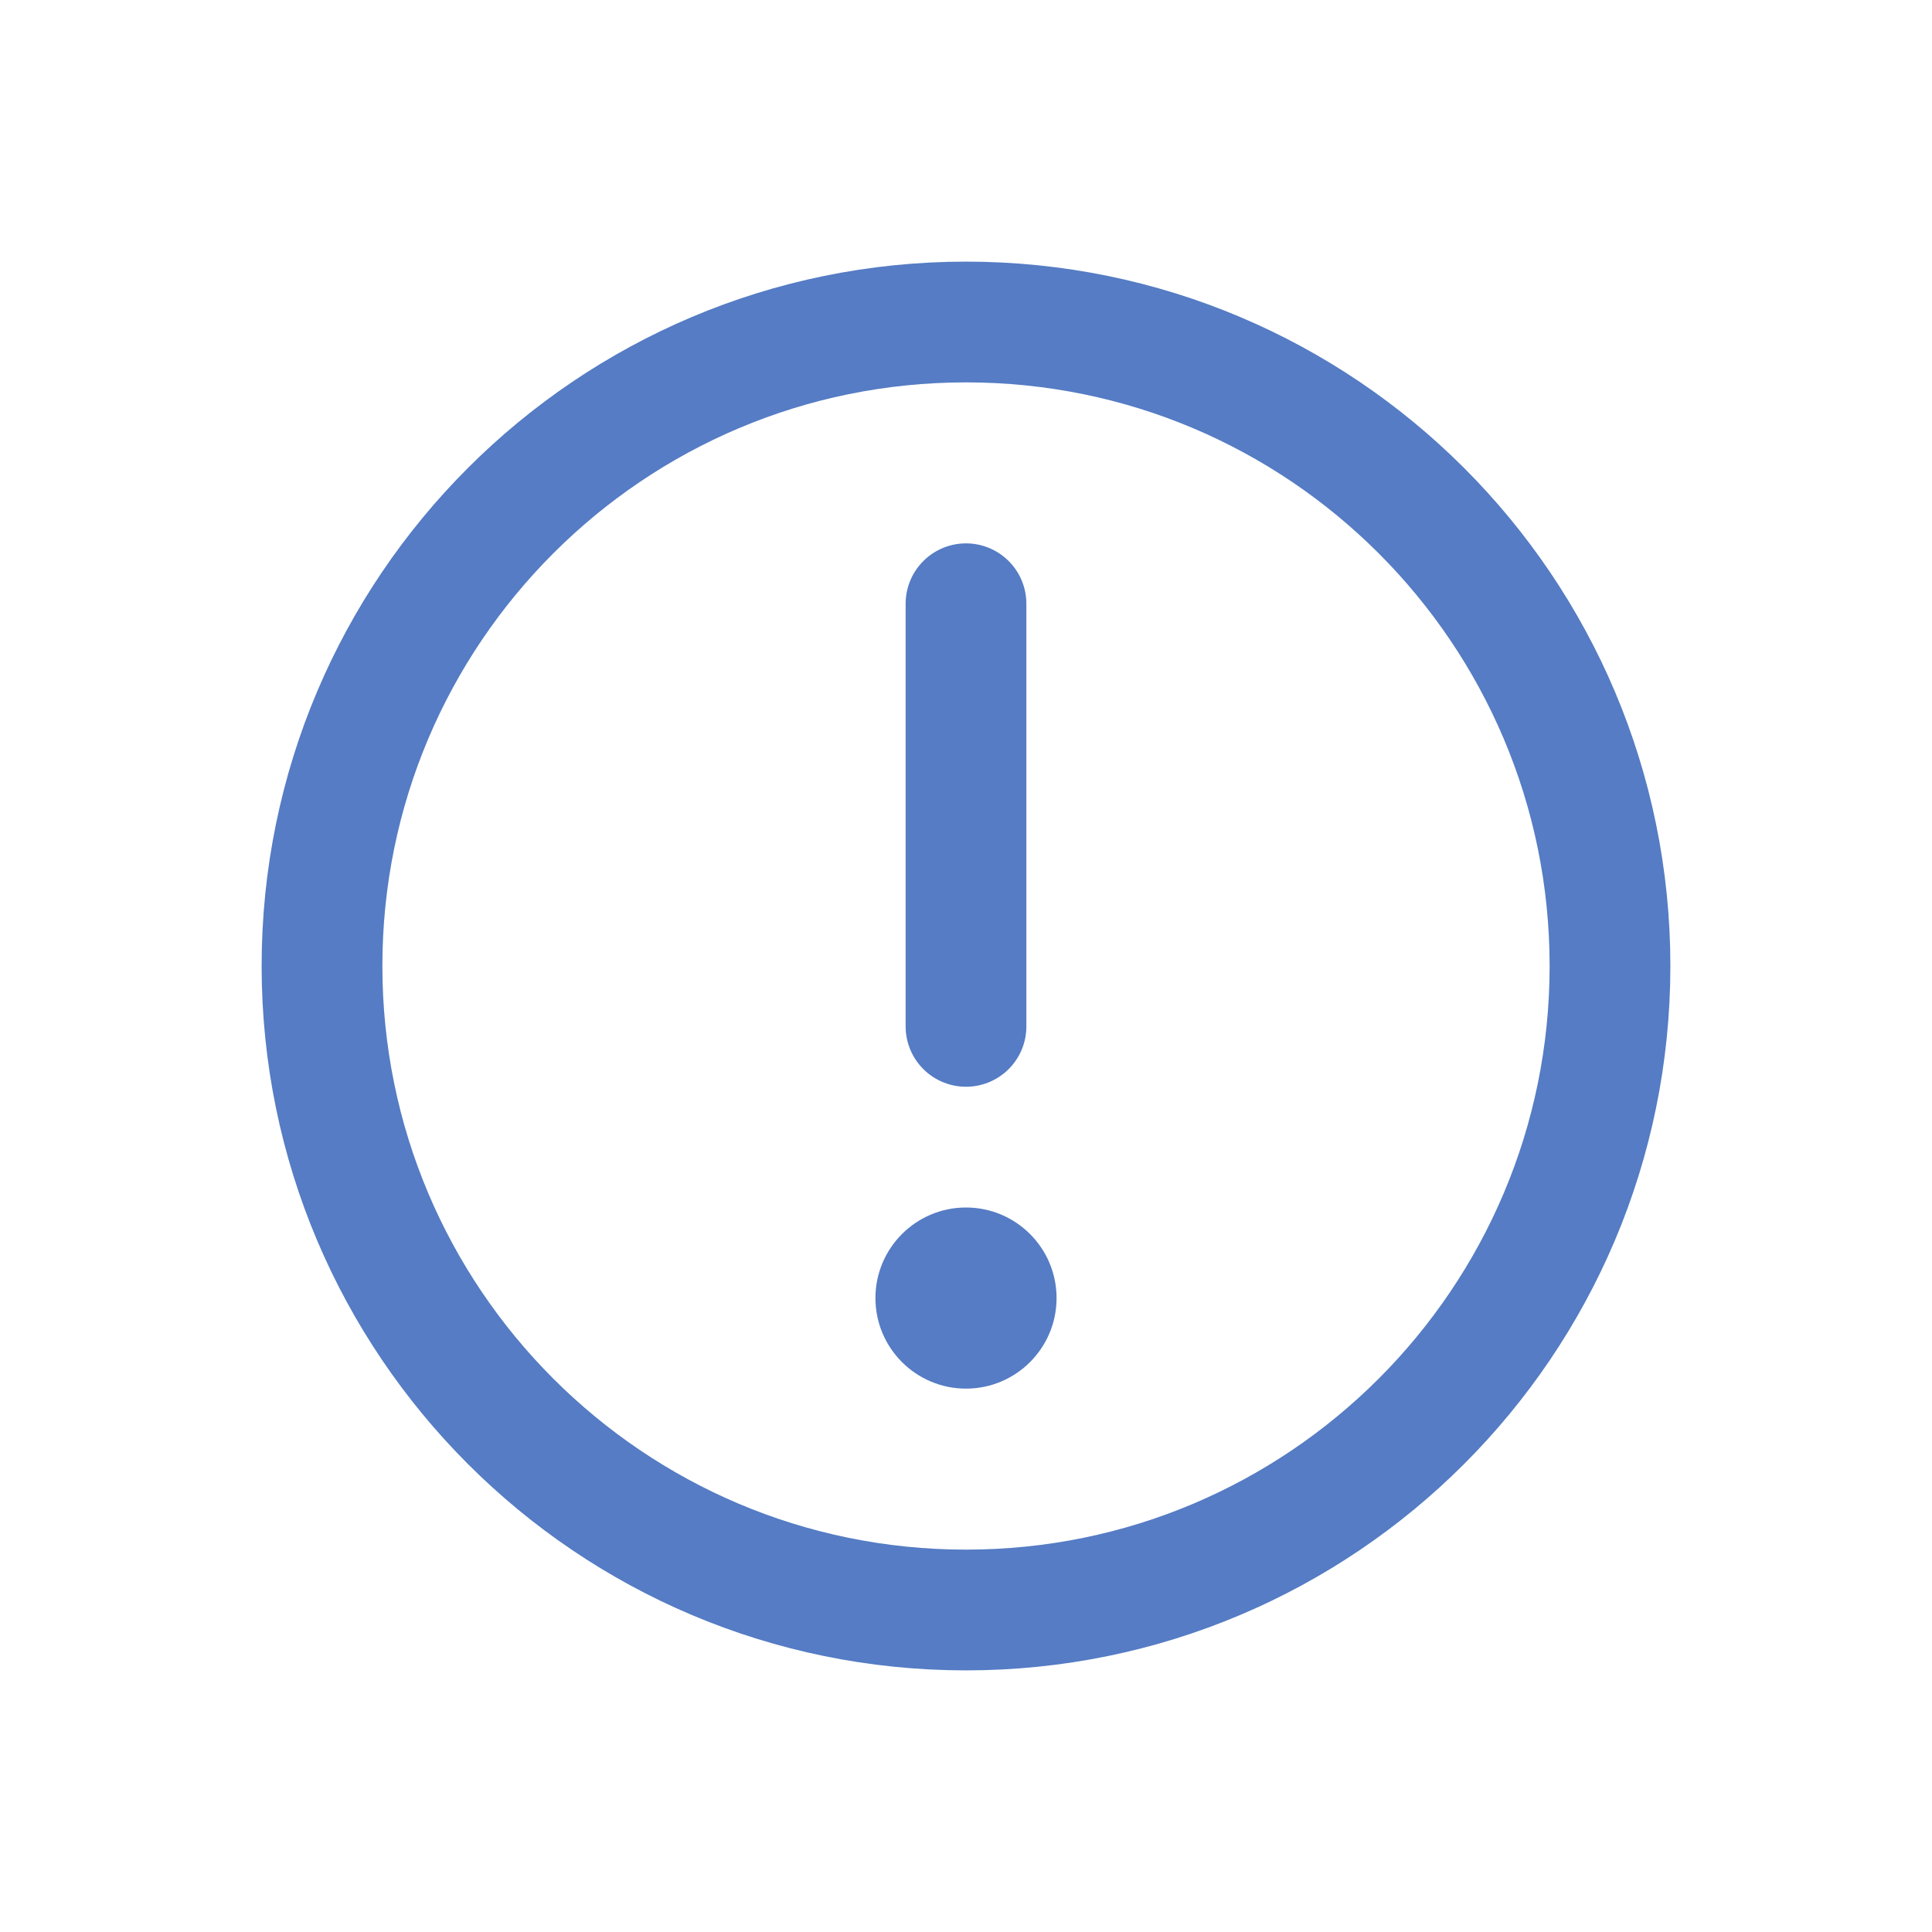
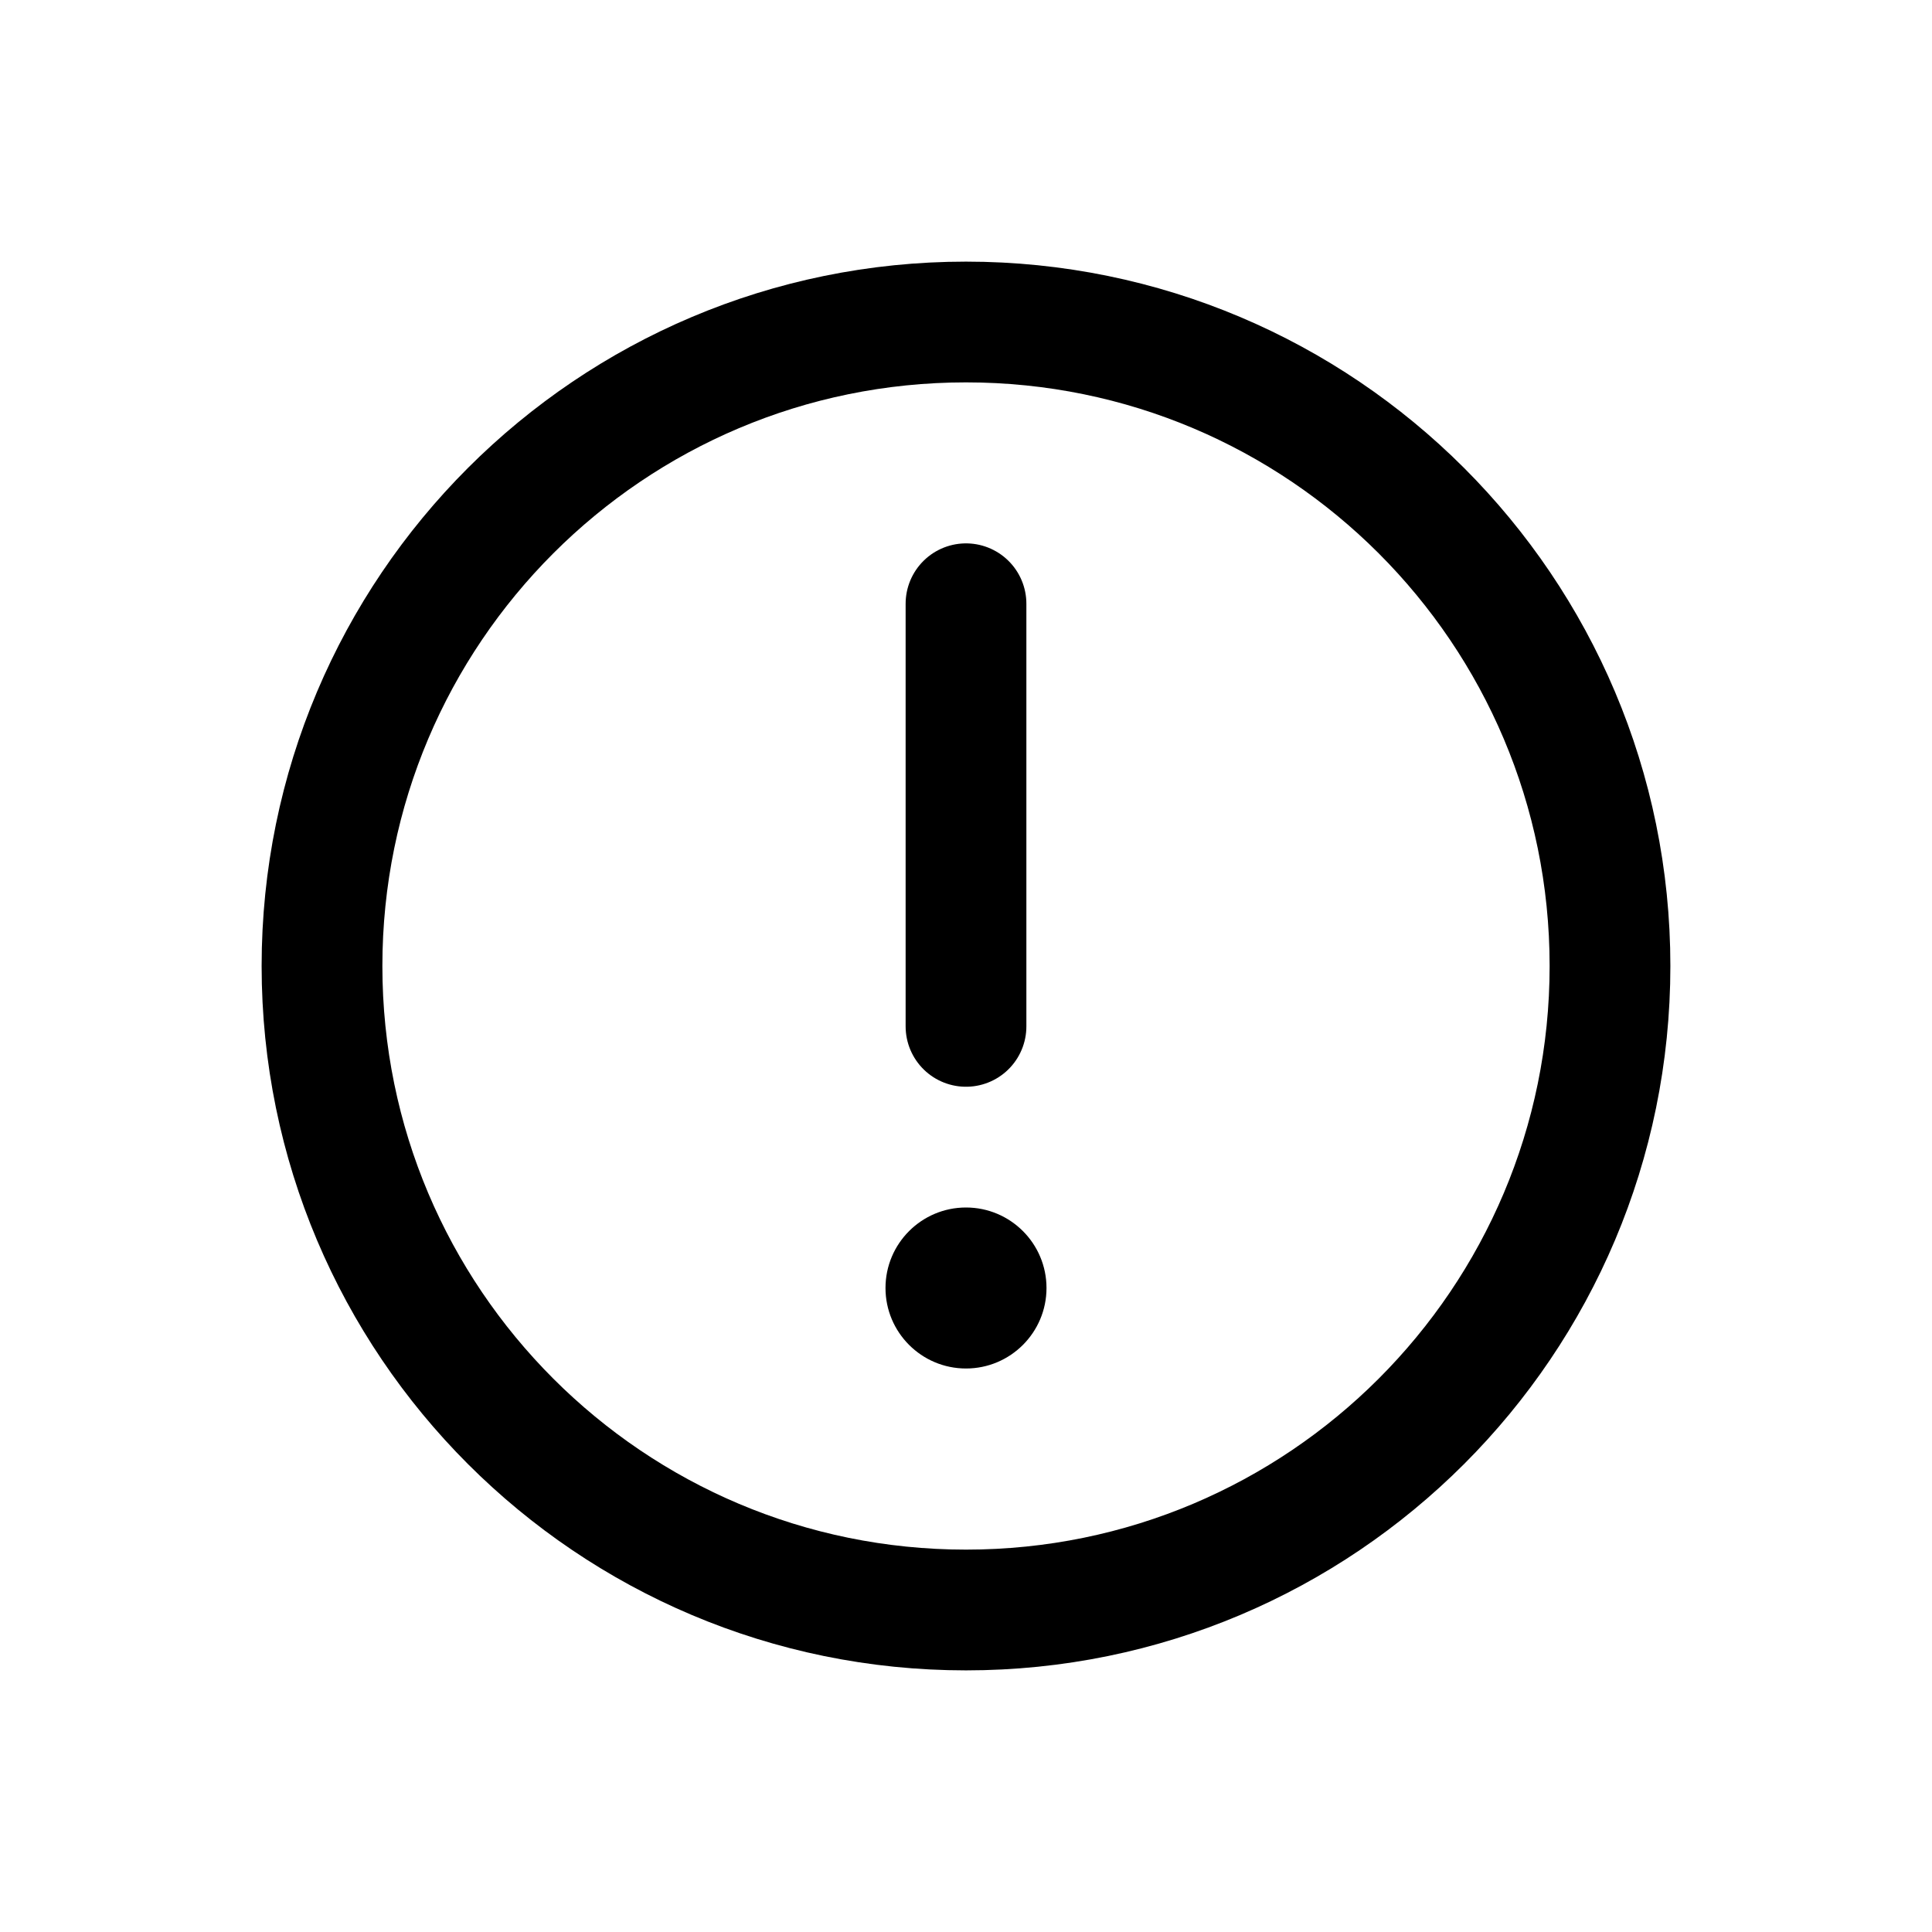
<svg xmlns="http://www.w3.org/2000/svg" width="24" height="24" viewBox="0 0 24 24" fill="none">
-   <path d="M12 20C16.418 20 20 16.418 20 12C20 7.582 16.418 4 12 4C7.582 4 4 7.582 4 12C4 16.418 7.582 20 12 20Z" stroke="#557CC4" stroke-width="1.5" stroke-miterlimit="10" />
-   <path d="M12 7.5V12.75" stroke="#557CC4" stroke-width="1.5" stroke-linecap="round" stroke-linejoin="round" />
-   <path d="M12 17.25C12.621 17.25 13.125 16.746 13.125 16.125C13.125 15.504 12.621 15 12 15C11.379 15 10.875 15.504 10.875 16.125C10.875 16.746 11.379 17.25 12 17.25Z" fill="#557CC4" />
+   <path d="M12 20C16.418 20 20 16.418 20 12C20 7.582 16.418 4 12 4C7.582 4 4 7.582 4 12C4 16.418 7.582 20 12 20Z" stroke="black" stroke-width="1.5" stroke-miterlimit="10" />
+   <path d="M12 7.5V12.75" stroke="black" stroke-width="1.5" stroke-linecap="round" stroke-linejoin="round" />
+   <path d="M12 17C12.552 17 13 16.552 13 16C13 15.448 12.552 15 12 15C11.448 15 11 15.448 11 16C11 16.552 11.448 17 12 17Z" fill="black" />
</svg>
